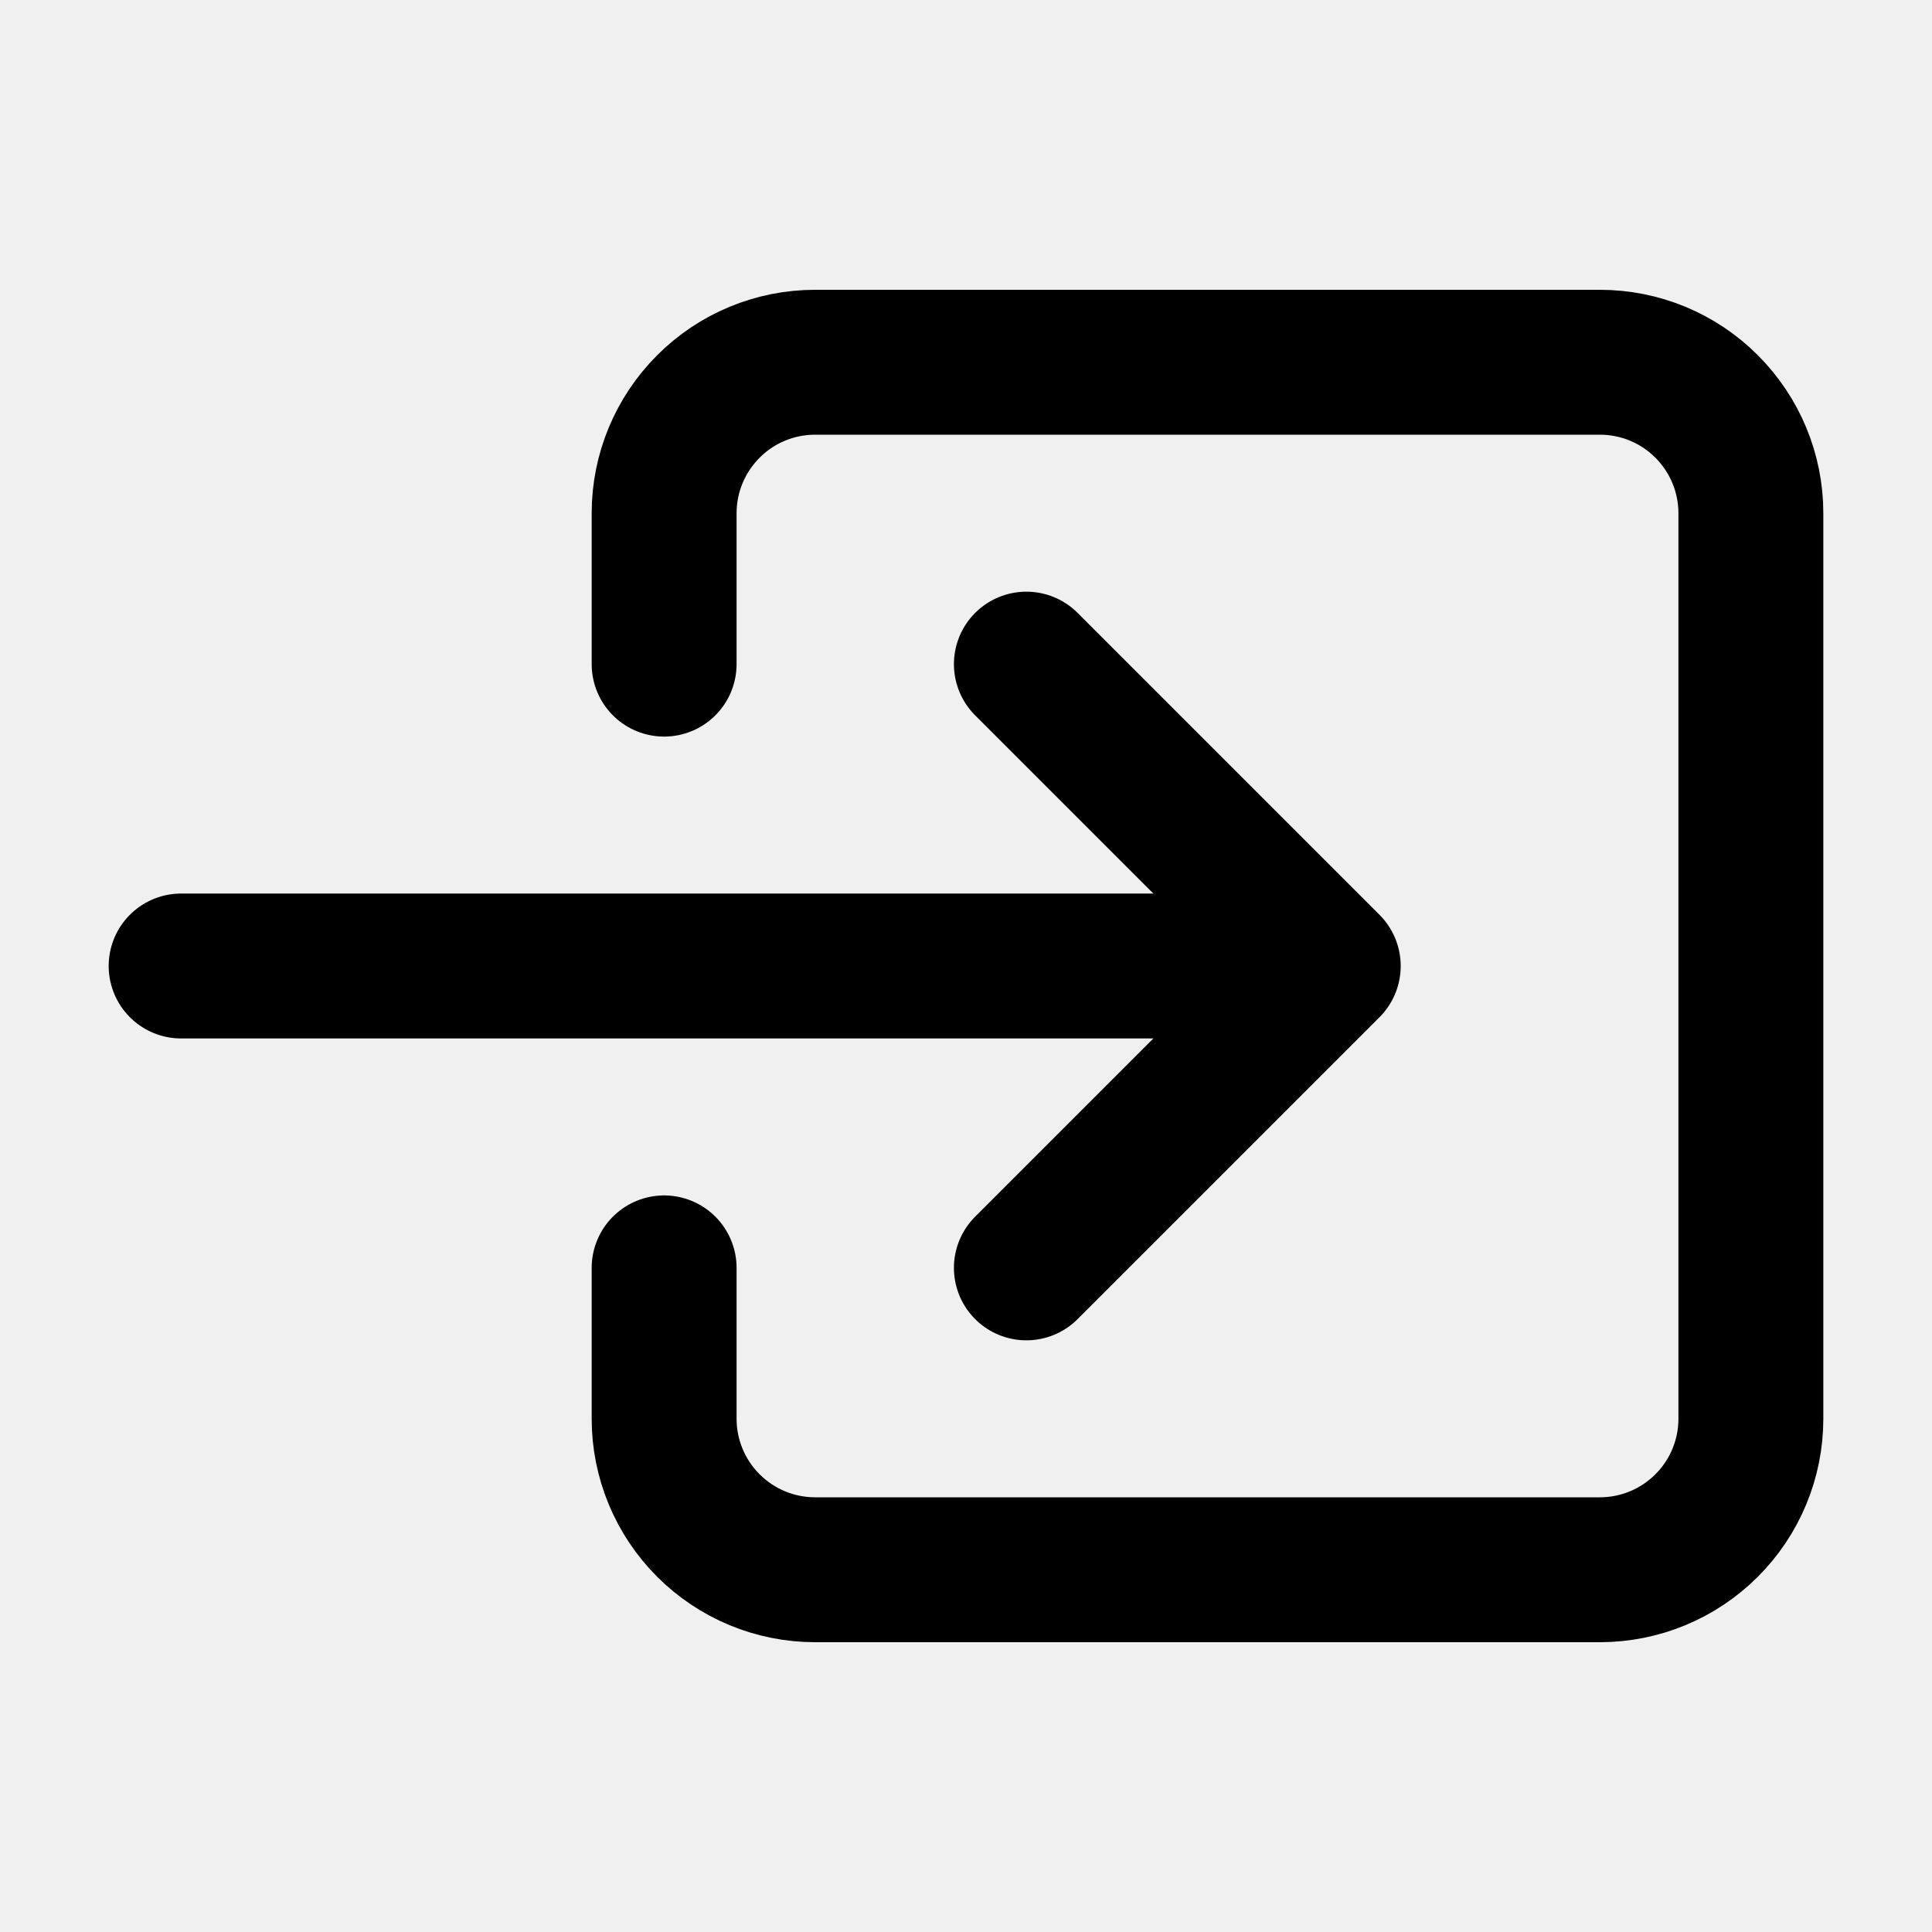
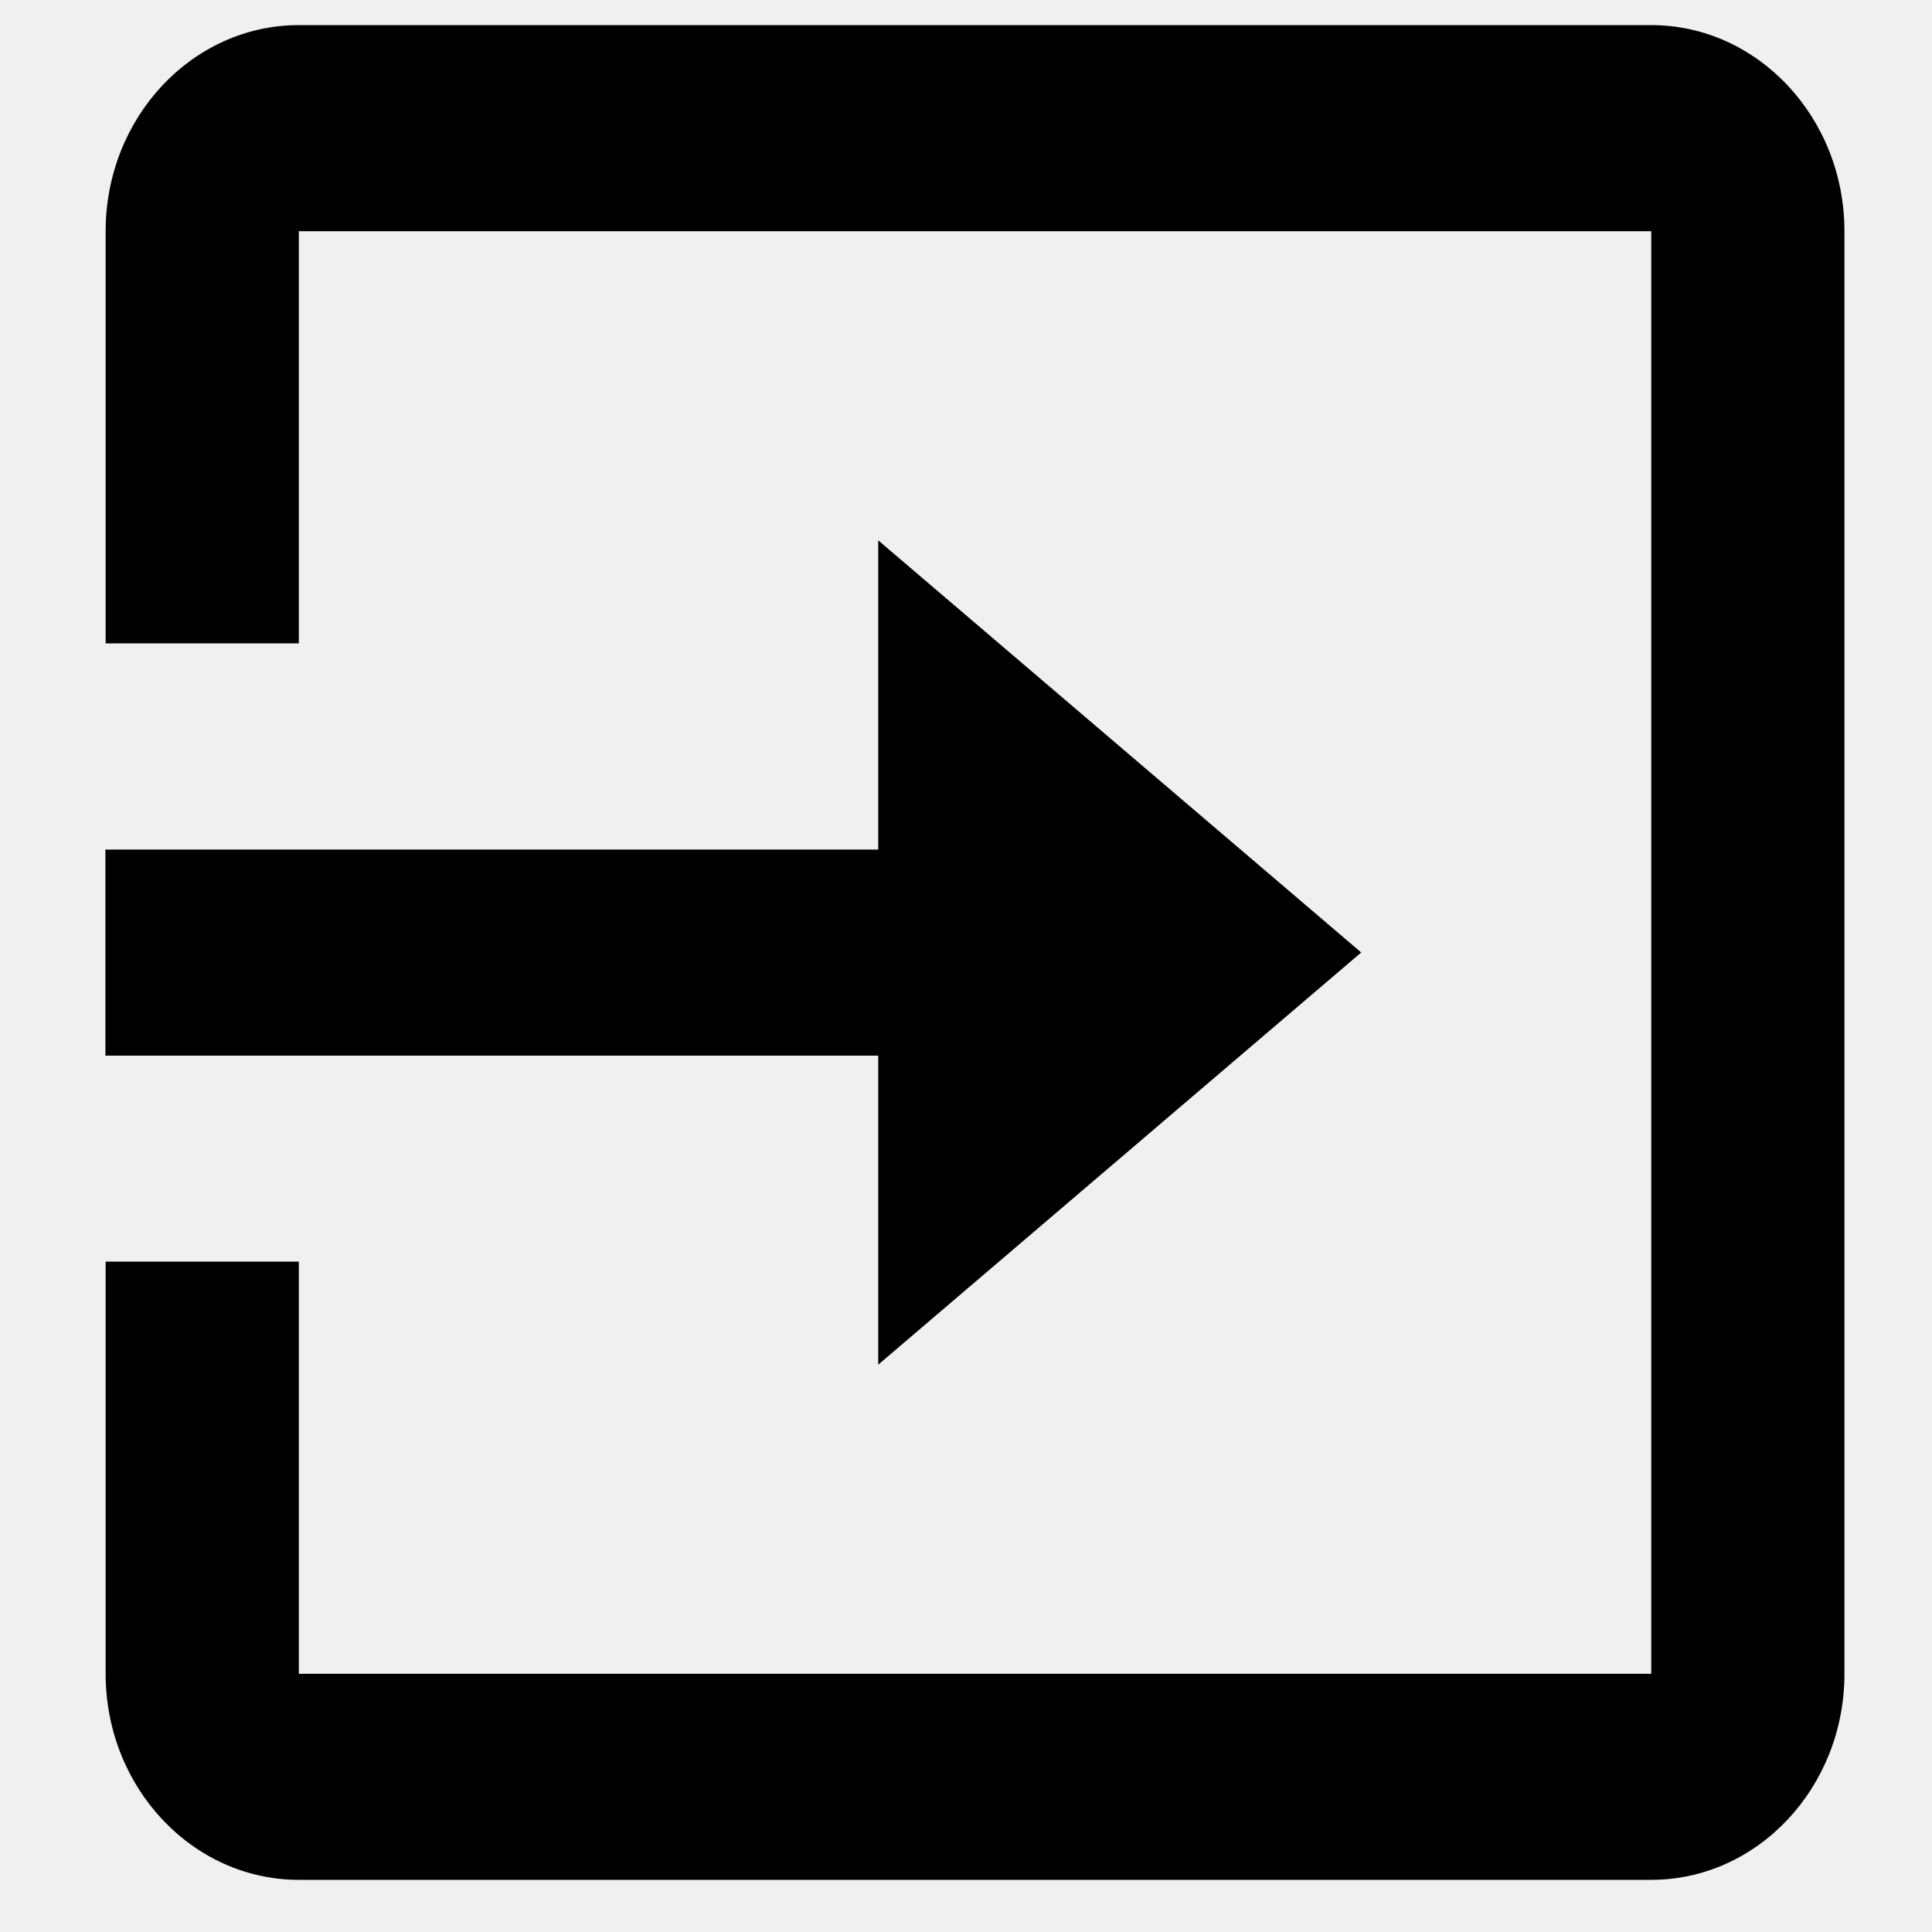
- <svg xmlns="http://www.w3.org/2000/svg" width="20" height="20" viewBox="0 0 20 20" fill="none">
-   <path d="M6.875 6.875V5.312C6.875 4.898 7.04 4.501 7.333 4.208C7.626 3.914 8.023 3.75 8.438 3.75H16.562C16.977 3.75 17.374 3.914 17.667 4.208C17.96 4.501 18.125 4.898 18.125 5.312V14.687C18.125 15.102 17.96 15.499 17.667 15.792C17.374 16.085 16.977 16.25 16.562 16.25H8.438C8.023 16.25 7.626 16.085 7.333 15.792C7.04 15.499 6.875 15.102 6.875 14.687V13.125" stroke="black" stroke-width="1.5" stroke-linecap="round" stroke-linejoin="round" />
-   <path d="M10.625 13.125L13.75 10L10.625 6.875" stroke="black" stroke-width="1.5" stroke-linecap="round" stroke-linejoin="round" />
-   <path d="M1.875 10H13.125" stroke="black" stroke-width="1.5" stroke-linecap="round" stroke-linejoin="round" />
+ <svg xmlns="http://www.w3.org/2000/svg" width="20" height="20" viewBox="0 0 24 25" fill="none">
+   <g clip-path="url(#clip0)">
+     <path d="M20.867 0.325H3.367C1.988 0.325 0.867 1.521 0.867 2.992V8.325H3.367V2.992H20.867V21.659H3.367V16.325H0.867V21.659C0.867 23.129 1.988 24.325 3.367 24.325H20.867C22.245 24.325 23.367 23.129 23.367 21.659V2.992C23.367 1.521 22.244 0.325 20.867 0.325Z" fill="black" />
+     <path d="M10.864 17.659L17.114 12.325L10.864 6.992V10.993H0.864V13.66H10.864V17.659Z" fill="black" />
+   </g>
+   <defs>
+     <clipPath id="clip0">
+       <rect width="23" height="24" fill="white" transform="translate(0.615234 0.325195)" />
+     </clipPath>
+   </defs>
</svg>
